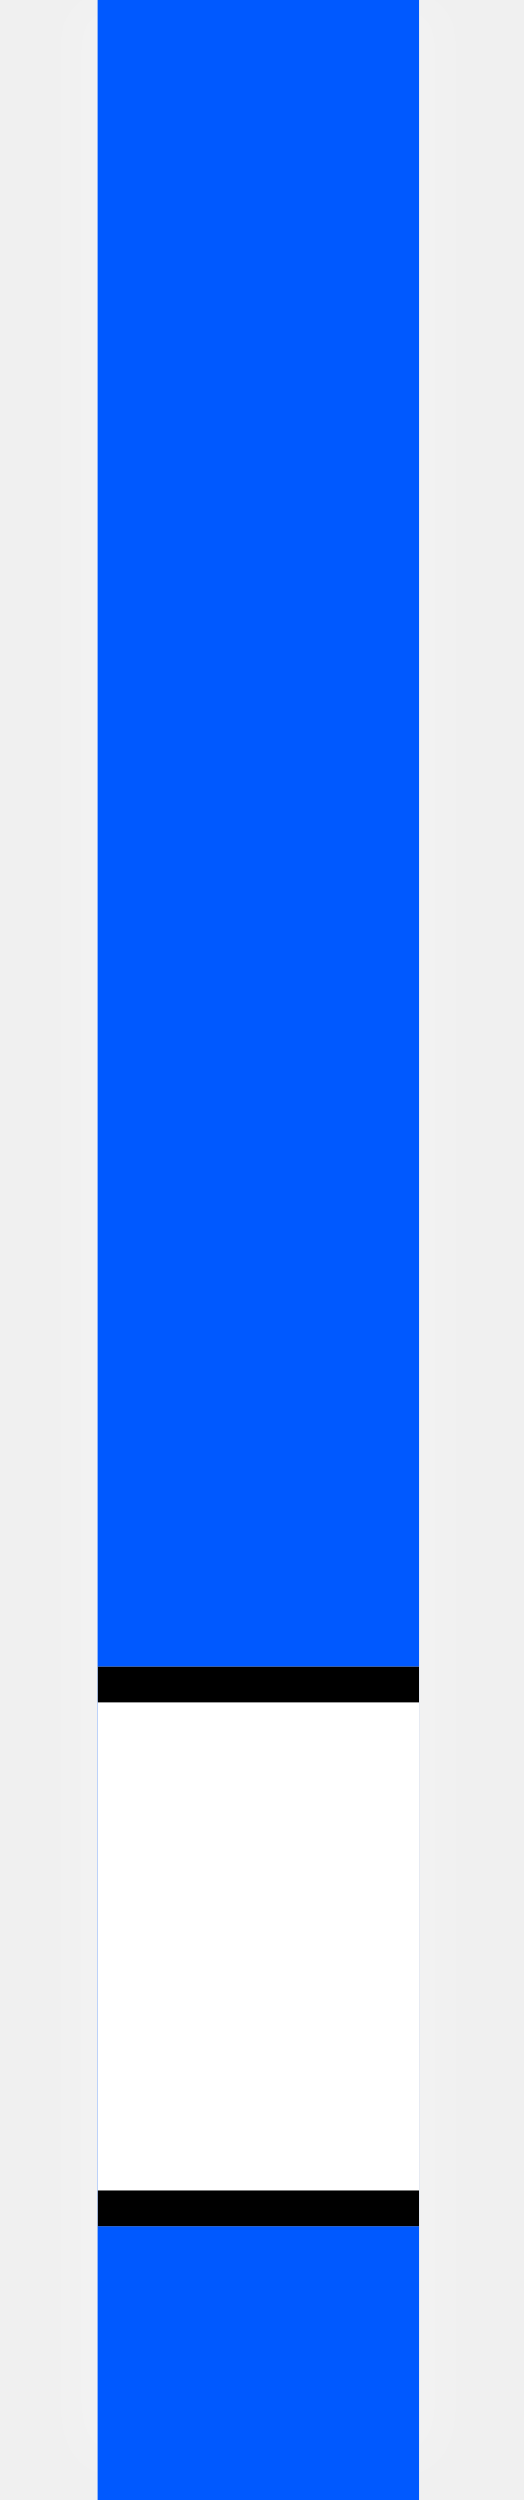
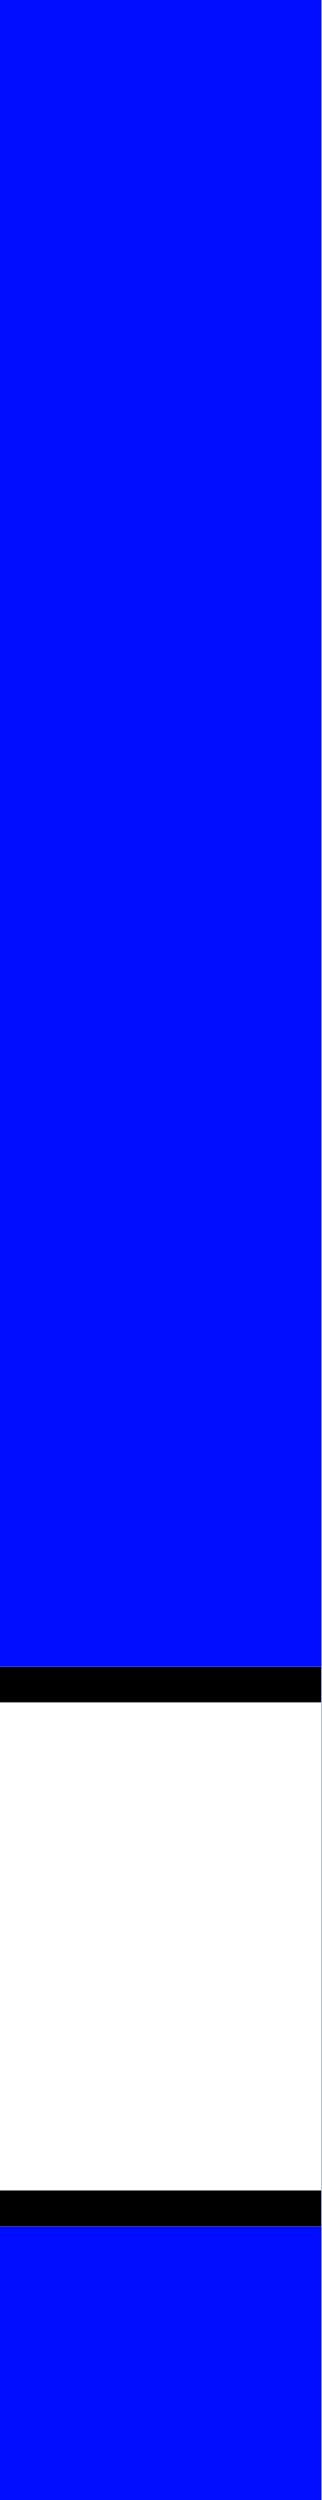
- <svg xmlns="http://www.w3.org/2000/svg" width="44" height="210" viewBox="0 0 44 210" fill="none">
-   <g filter="url(#filter0_d_27_1236)">
-     <path d="M8.2 0H35.2V210H8.2V0Z" fill="#0059FF" />
-   </g>
+ <svg xmlns="http://www.w3.org/2000/svg" width="27" height="210" viewBox="0 0 27 210" fill="none">
+   <path d="M0 0H27V210H0V0Z" fill="#000DFF" />
  <mask id="path-2-inside-1_27_1236" fill="white">
-     <path d="M8.2 140H35.2V187H8.2V140Z" />
+     <path d="M0 140H27V187H0V140Z" />
  </mask>
-   <path d="M8.2 140H35.2V187H8.2V140Z" fill="white" />
-   <path d="M8.2 140V143H35.2V140V137H8.2V140ZM35.2 187V184H8.2V187V190H35.2V187Z" fill="black" mask="url(#path-2-inside-1_27_1236)" />
-   <defs>
-     <filter id="filter0_d_27_1236" x="1.23978e-05" y="-12.2" width="43.4" height="226.4" filterUnits="userSpaceOnUse" color-interpolation-filters="sRGB">
-       <feFlood flood-opacity="0" result="BackgroundImageFix" />
-       <feColorMatrix in="SourceAlpha" type="matrix" values="0 0 0 0 0 0 0 0 0 0 0 0 0 0 0 0 0 0 127 0" result="hardAlpha" />
-       <feMorphology radius="4" operator="dilate" in="SourceAlpha" result="effect1_dropShadow_27_1236" />
-       <feOffset dy="-4" />
-       <feGaussianBlur stdDeviation="2.1" />
-       <feComposite in2="hardAlpha" operator="out" />
-       <feColorMatrix type="matrix" values="0 0 0 0 1 0 0 0 0 1 0 0 0 0 1 0 0 0 0.25 0" />
-       <feBlend mode="normal" in2="BackgroundImageFix" result="effect1_dropShadow_27_1236" />
-       <feBlend mode="normal" in="SourceGraphic" in2="effect1_dropShadow_27_1236" result="shape" />
-     </filter>
-   </defs>
+   <path d="M0 140H27V187H0V140Z" fill="white" />
+   <path d="M0 140V143H27V140V137H0V140ZM27 187V184H0V187V190H27V187Z" fill="black" mask="url(#path-2-inside-1_27_1236)" />
</svg>
